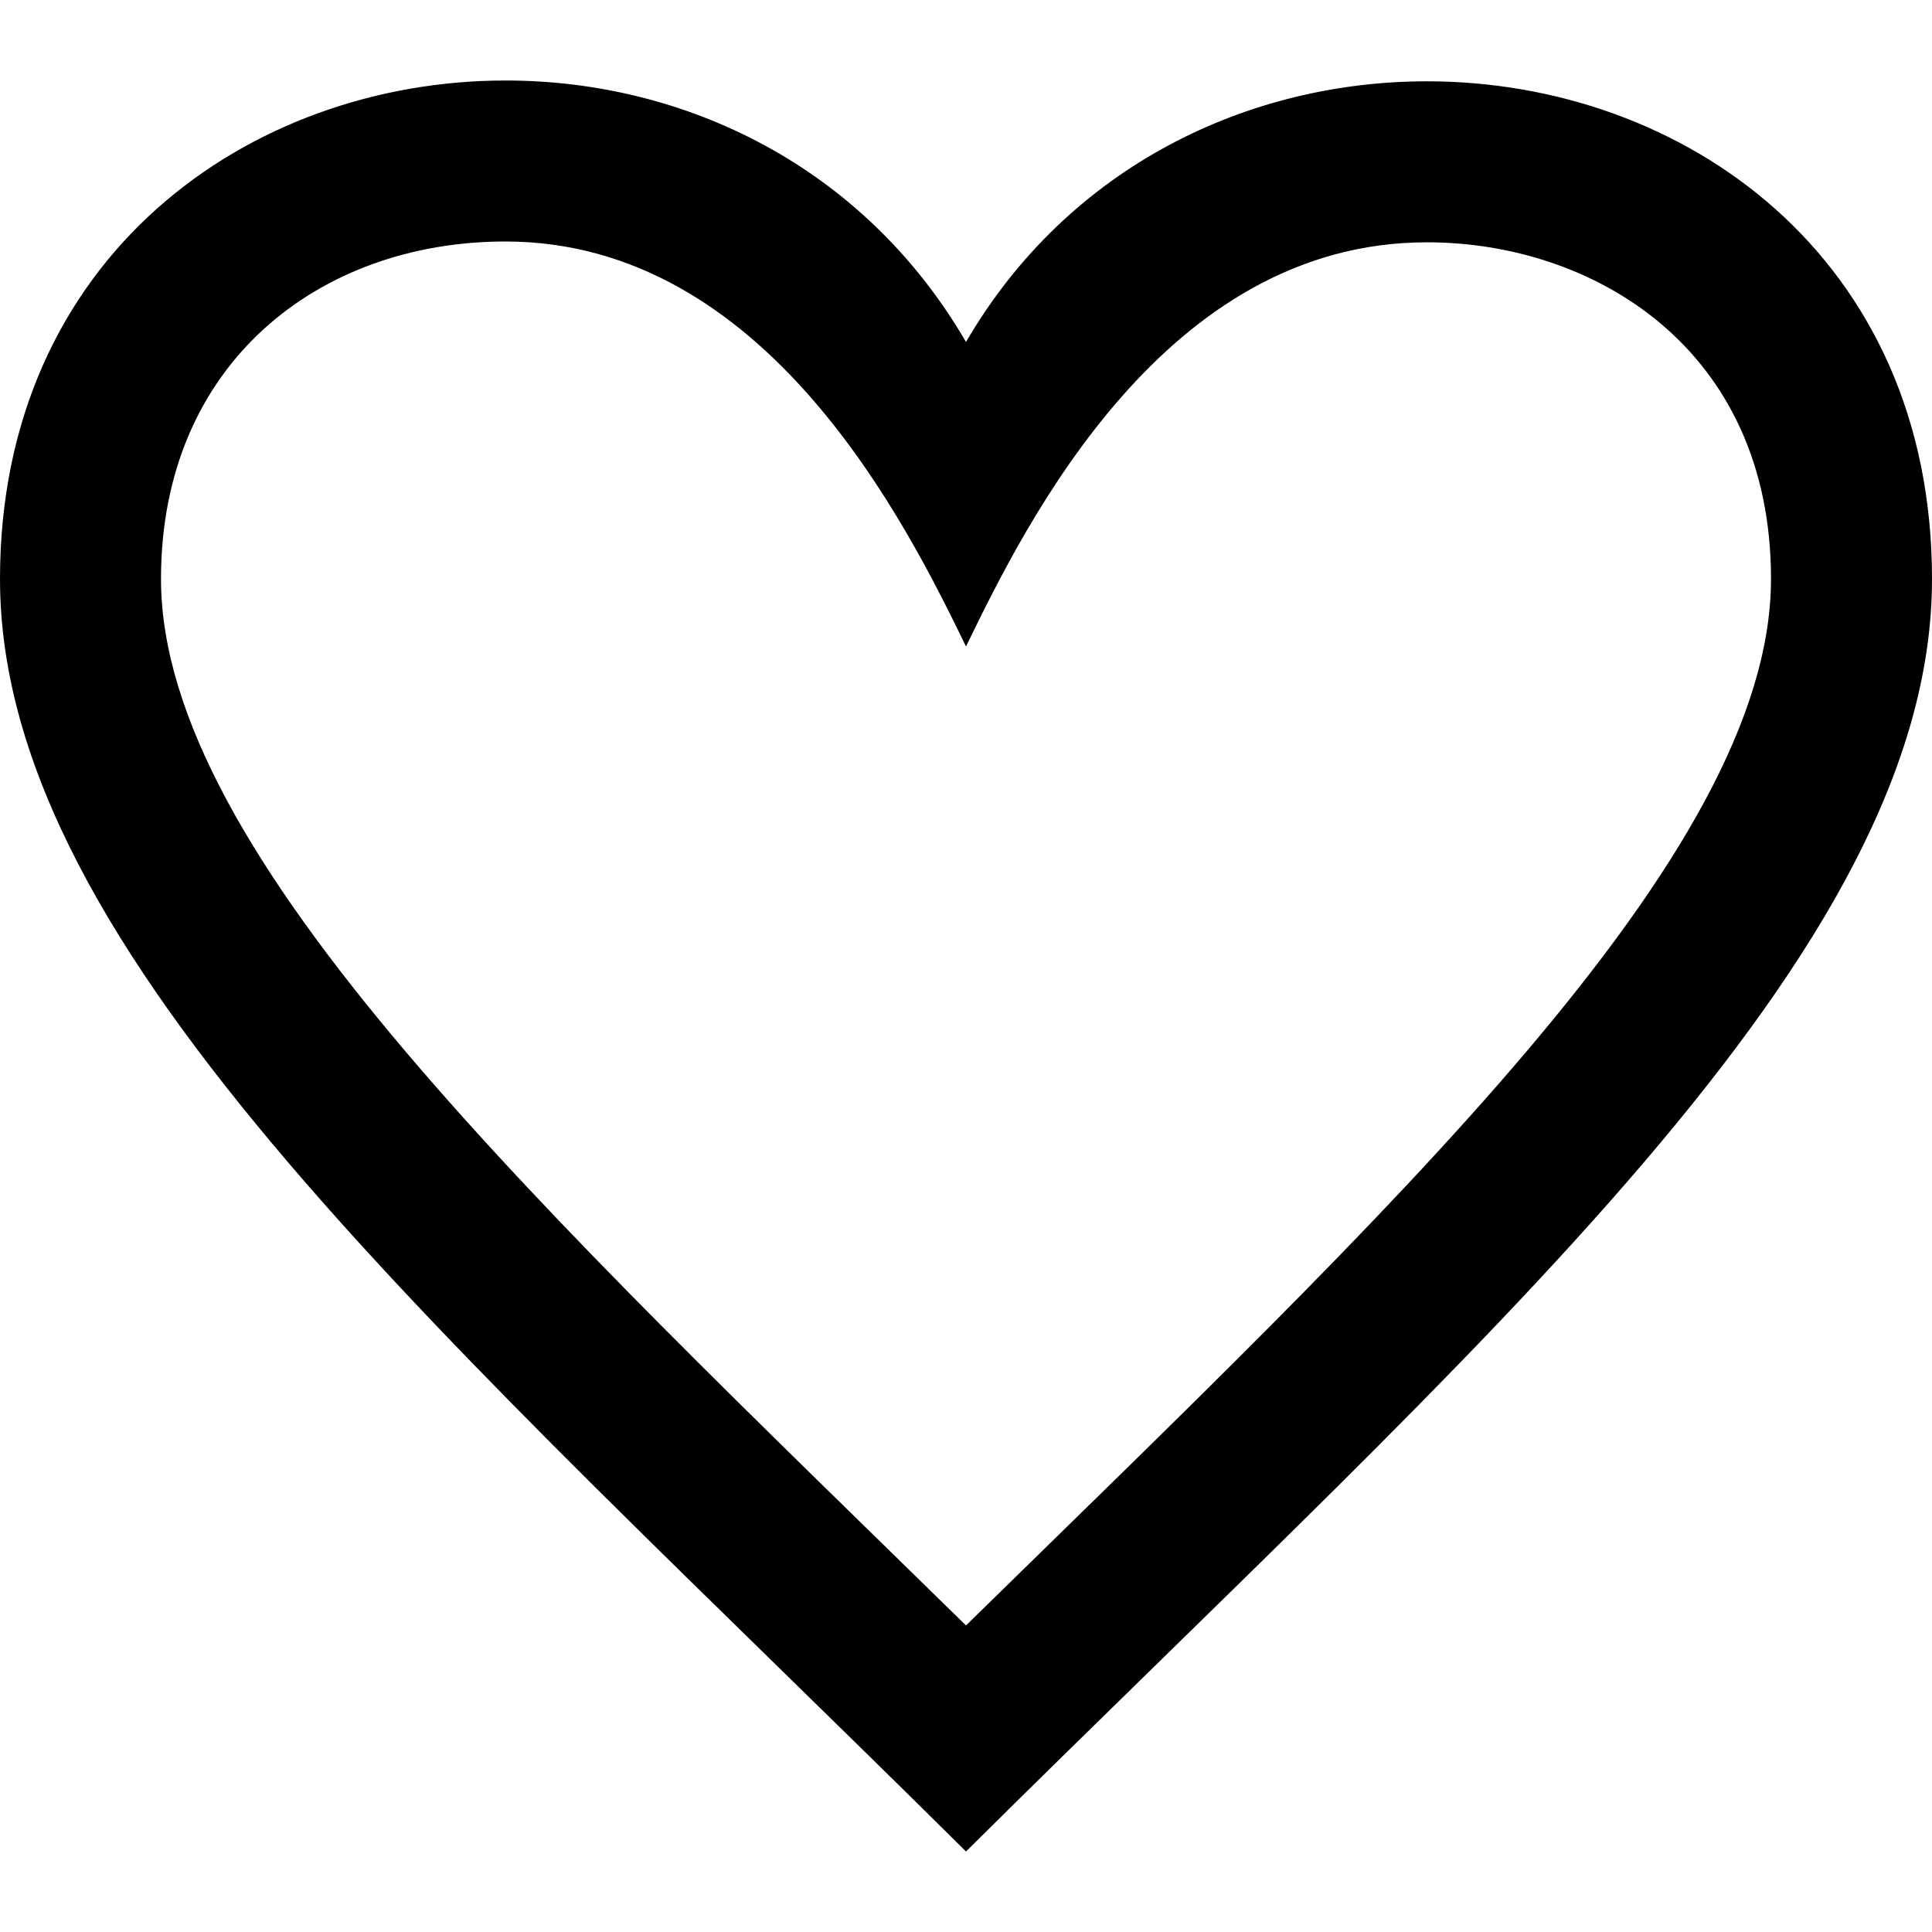
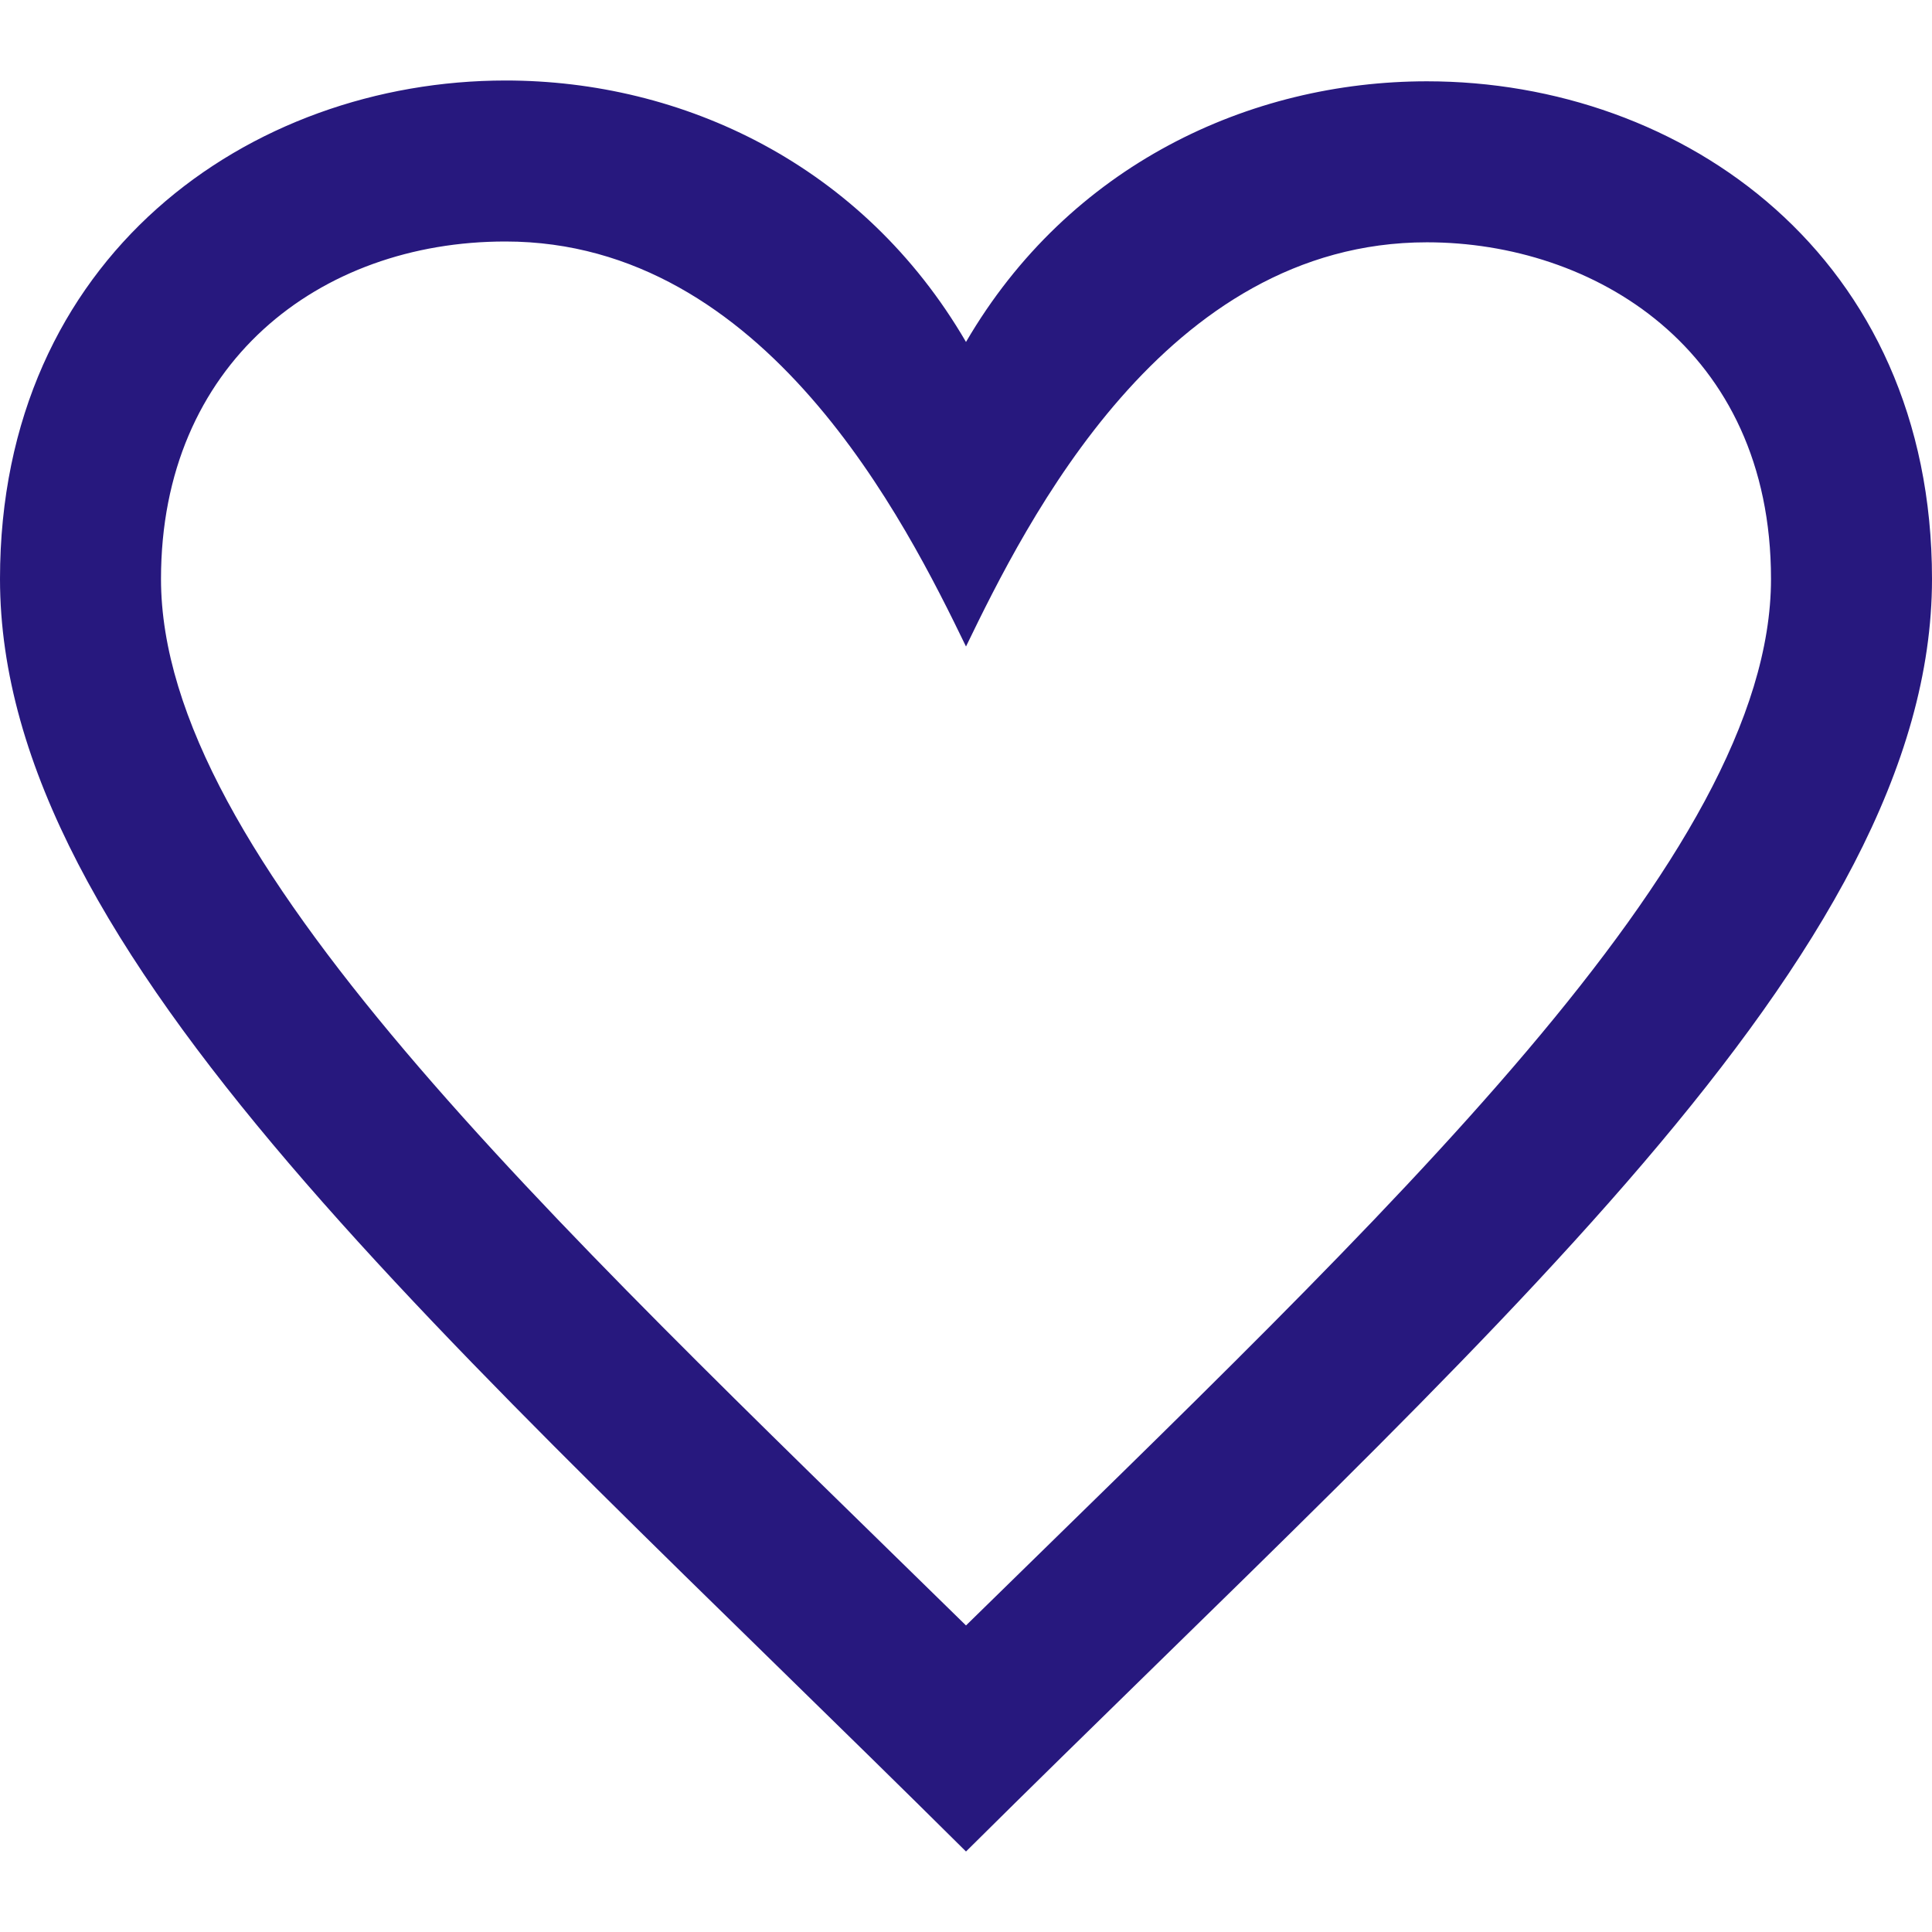
- <svg xmlns="http://www.w3.org/2000/svg" width="24" height="24" viewBox="0 0 24 24">
+ <svg xmlns="http://www.w3.org/2000/svg" width="24" height="24" fill="#27187E" viewBox="0 0 24 24">
  <path d="M6.28 3c3.236.001 4.973 3.491 5.72 5.031.75-1.547 2.469-5.021 5.726-5.021 2.058 0 4.274 1.309 4.274 4.182 0 3.442-4.744 7.851-10 13-5.258-5.151-10-9.559-10-13 0-2.676 1.965-4.193 4.28-4.192zm.001-2c-3.183 0-6.281 2.187-6.281 6.192 0 4.661 5.57 9.427 12 15.808 6.43-6.381 12-11.147 12-15.808 0-4.011-3.097-6.182-6.274-6.182-2.204 0-4.446 1.042-5.726 3.238-1.285-2.206-3.522-3.248-5.719-3.248z" />
</svg>
